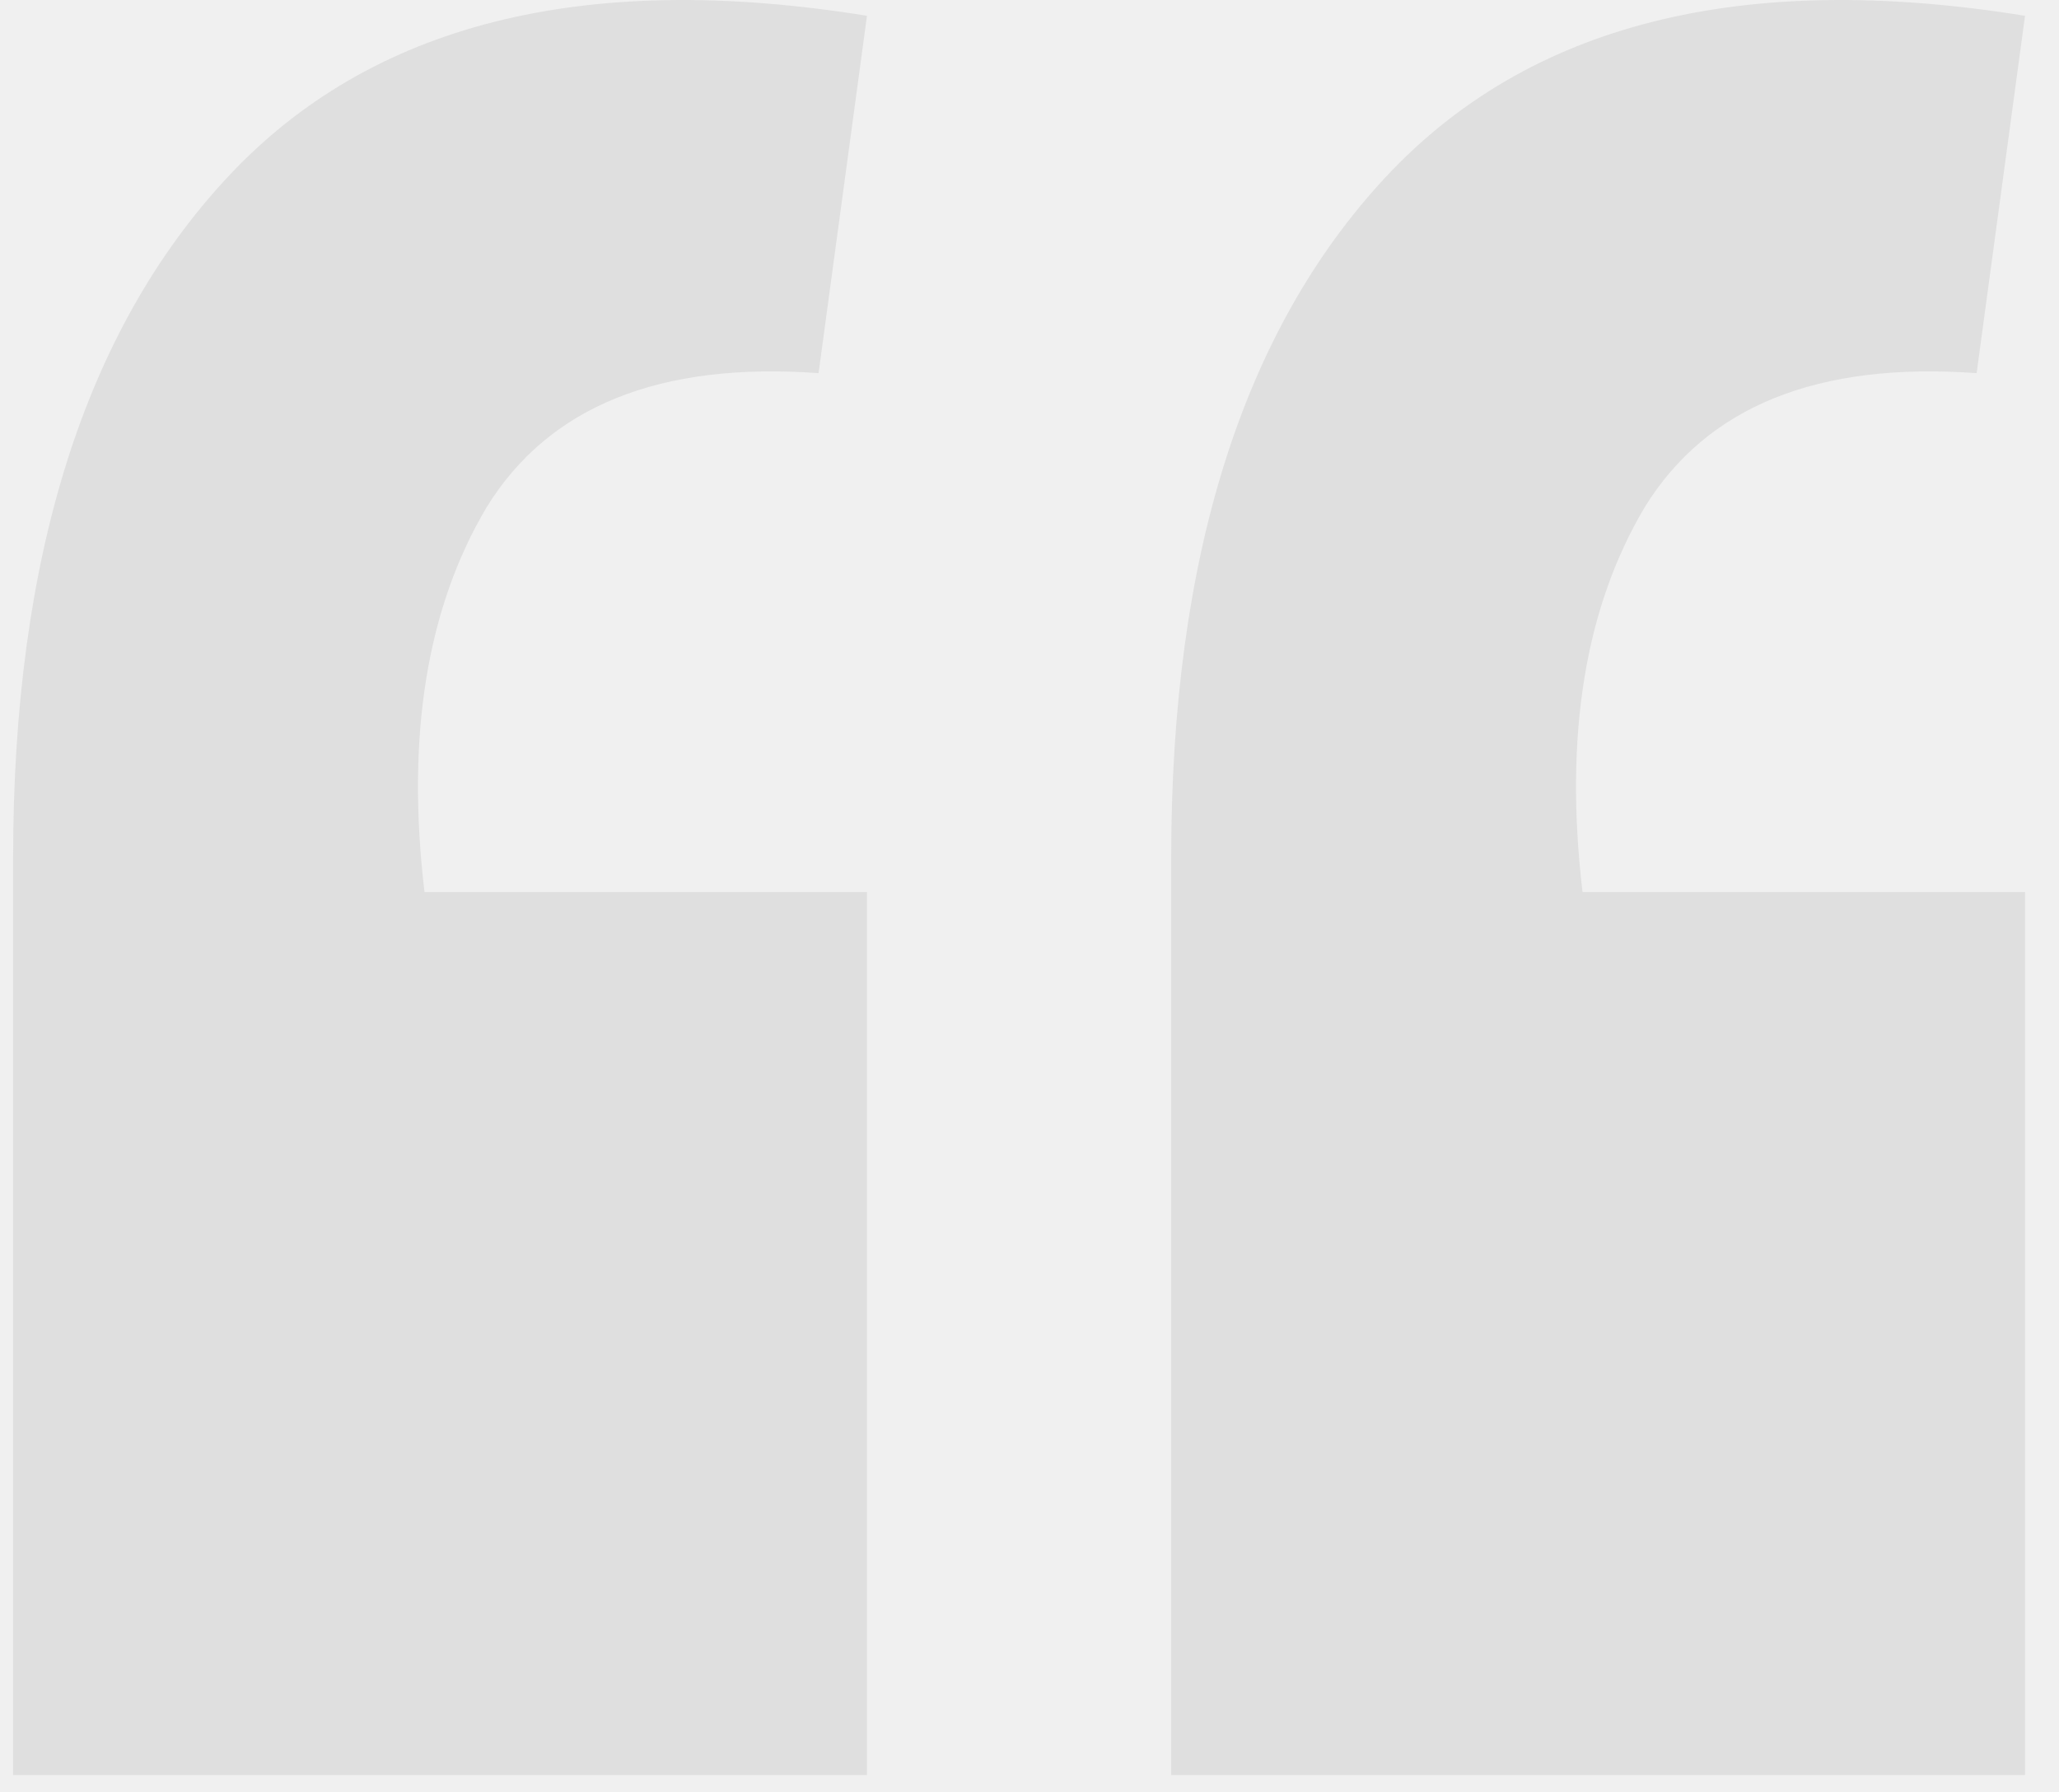
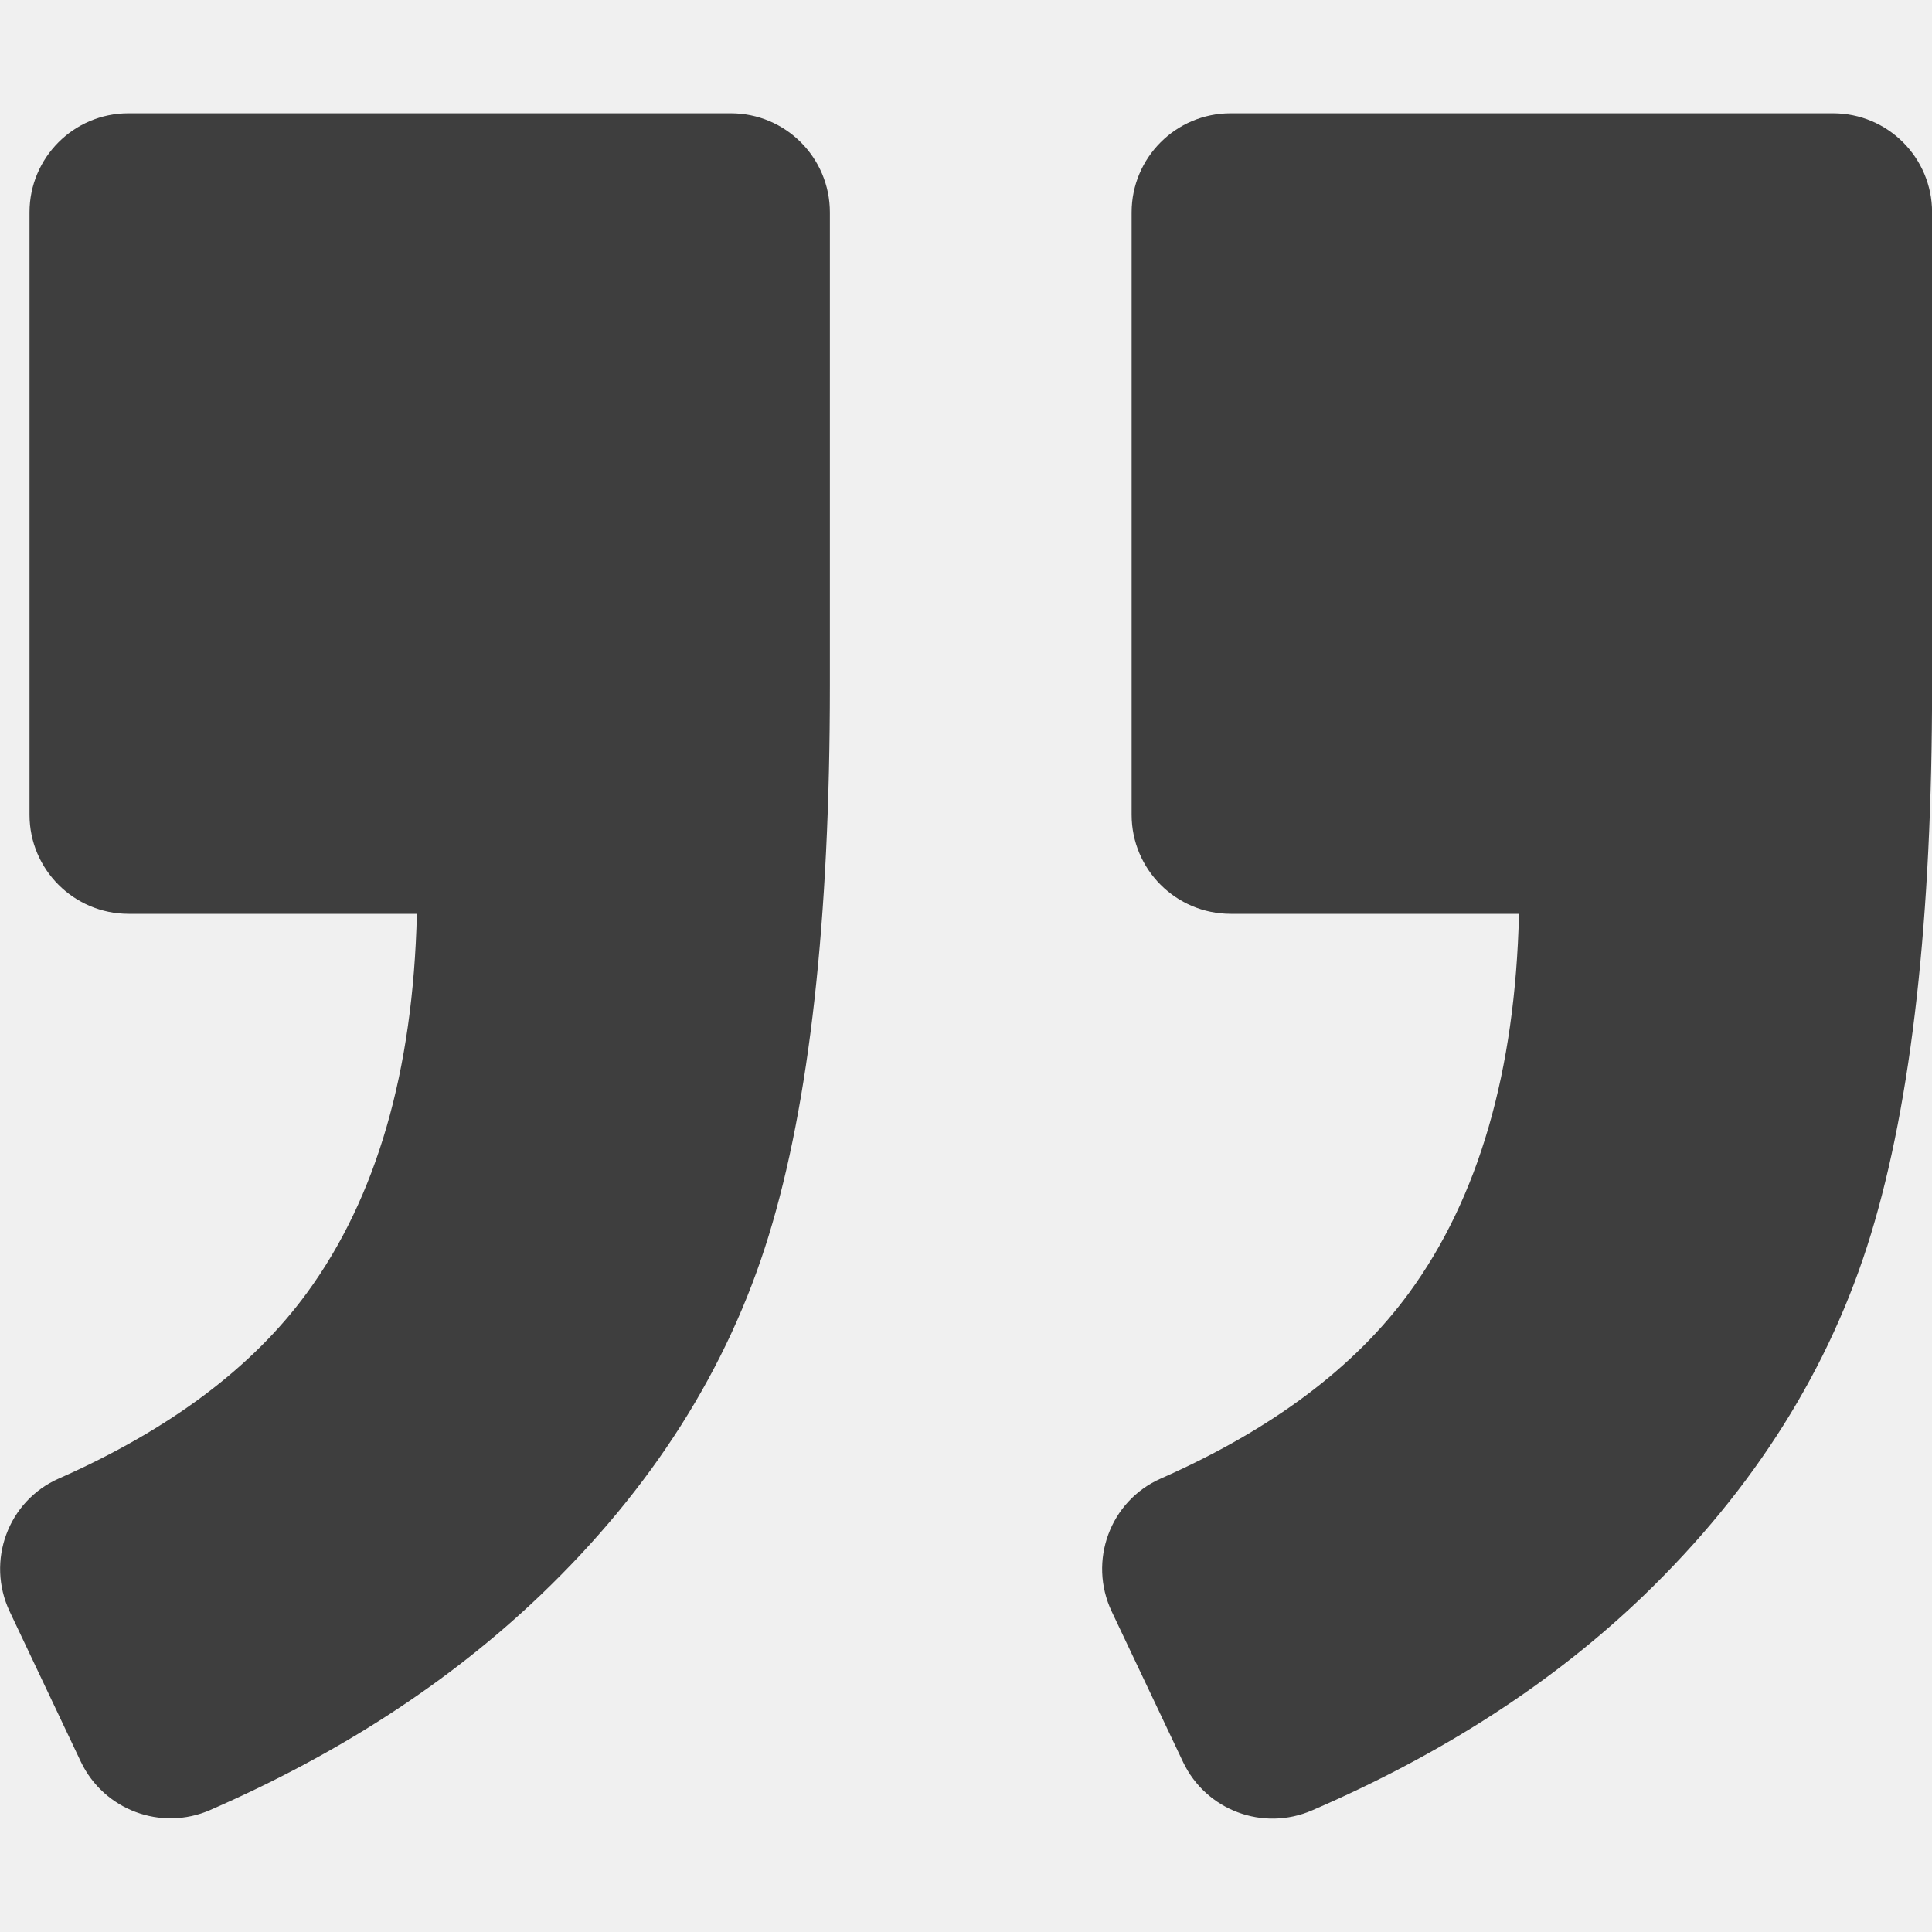
- <svg xmlns="http://www.w3.org/2000/svg" width="54" height="47" fill="none">
-   <path opacity=".2" d="M53.109.414C45.675-.787 40.084.624 36.336 4.65c-3.747 4.026-5.62 9.974-5.62 17.845v24.062h22.393V23.396H41.504c-.483-4.086.06-7.45 1.632-10.094 1.632-2.644 4.533-3.815 8.704-3.515L53.109.414Zm-30.372 0C15.303-.787 9.712.624 5.965 4.65 2.217 8.676.344 14.624.344 22.495v24.062h22.393V23.396H11.133c-.484-4.086.06-7.45 1.631-10.094 1.632-2.644 4.534-3.815 8.704-3.515l1.27-9.373Z" fill="#9C9C9C" />
+ <svg xmlns="http://www.w3.org/2000/svg" width="22" height="22" fill="none">
+   <g clip-path="url(#a)" fill="#3E3E3E">
+     <path d="M20.873 1.29h-6.86c-.622 0-1.127.505-1.127 1.128v6.86c0 .622.505 1.128 1.128 1.128h3.283c-.043 1.796-.46 3.233-1.25 4.314-.623.853-1.566 1.559-2.828 2.116-.58.255-.83.941-.56 1.514l.813 1.715c.262.55.91.792 1.469.55 1.494-.645 2.755-1.462 3.784-2.454 1.254-1.212 2.114-2.58 2.579-4.105.465-1.525.697-3.605.697-6.245V2.418c0-.623-.505-1.128-1.128-1.128ZM2.393 20.611c1.475-.643 2.73-1.46 3.765-2.45 1.266-1.212 2.13-2.575 2.595-4.089.465-1.514.697-3.601.697-6.261V2.418c0-.623-.505-1.128-1.128-1.128h-6.86C.84 1.29.336 1.795.336 2.418v6.86c0 .622.505 1.128 1.128 1.128h3.283c-.043 1.796-.46 3.233-1.25 4.314-.623.853-1.566 1.559-2.827 2.116-.58.255-.83.941-.56 1.514l.81 1.71c.262.551.914.795 1.474.551Z" />
+   </g>
+   <defs>
+     <clipPath id="a">
+       <path fill="#fff" d="M0 0h22v22H0z" />
+     </clipPath>
+   </defs>
</svg>
